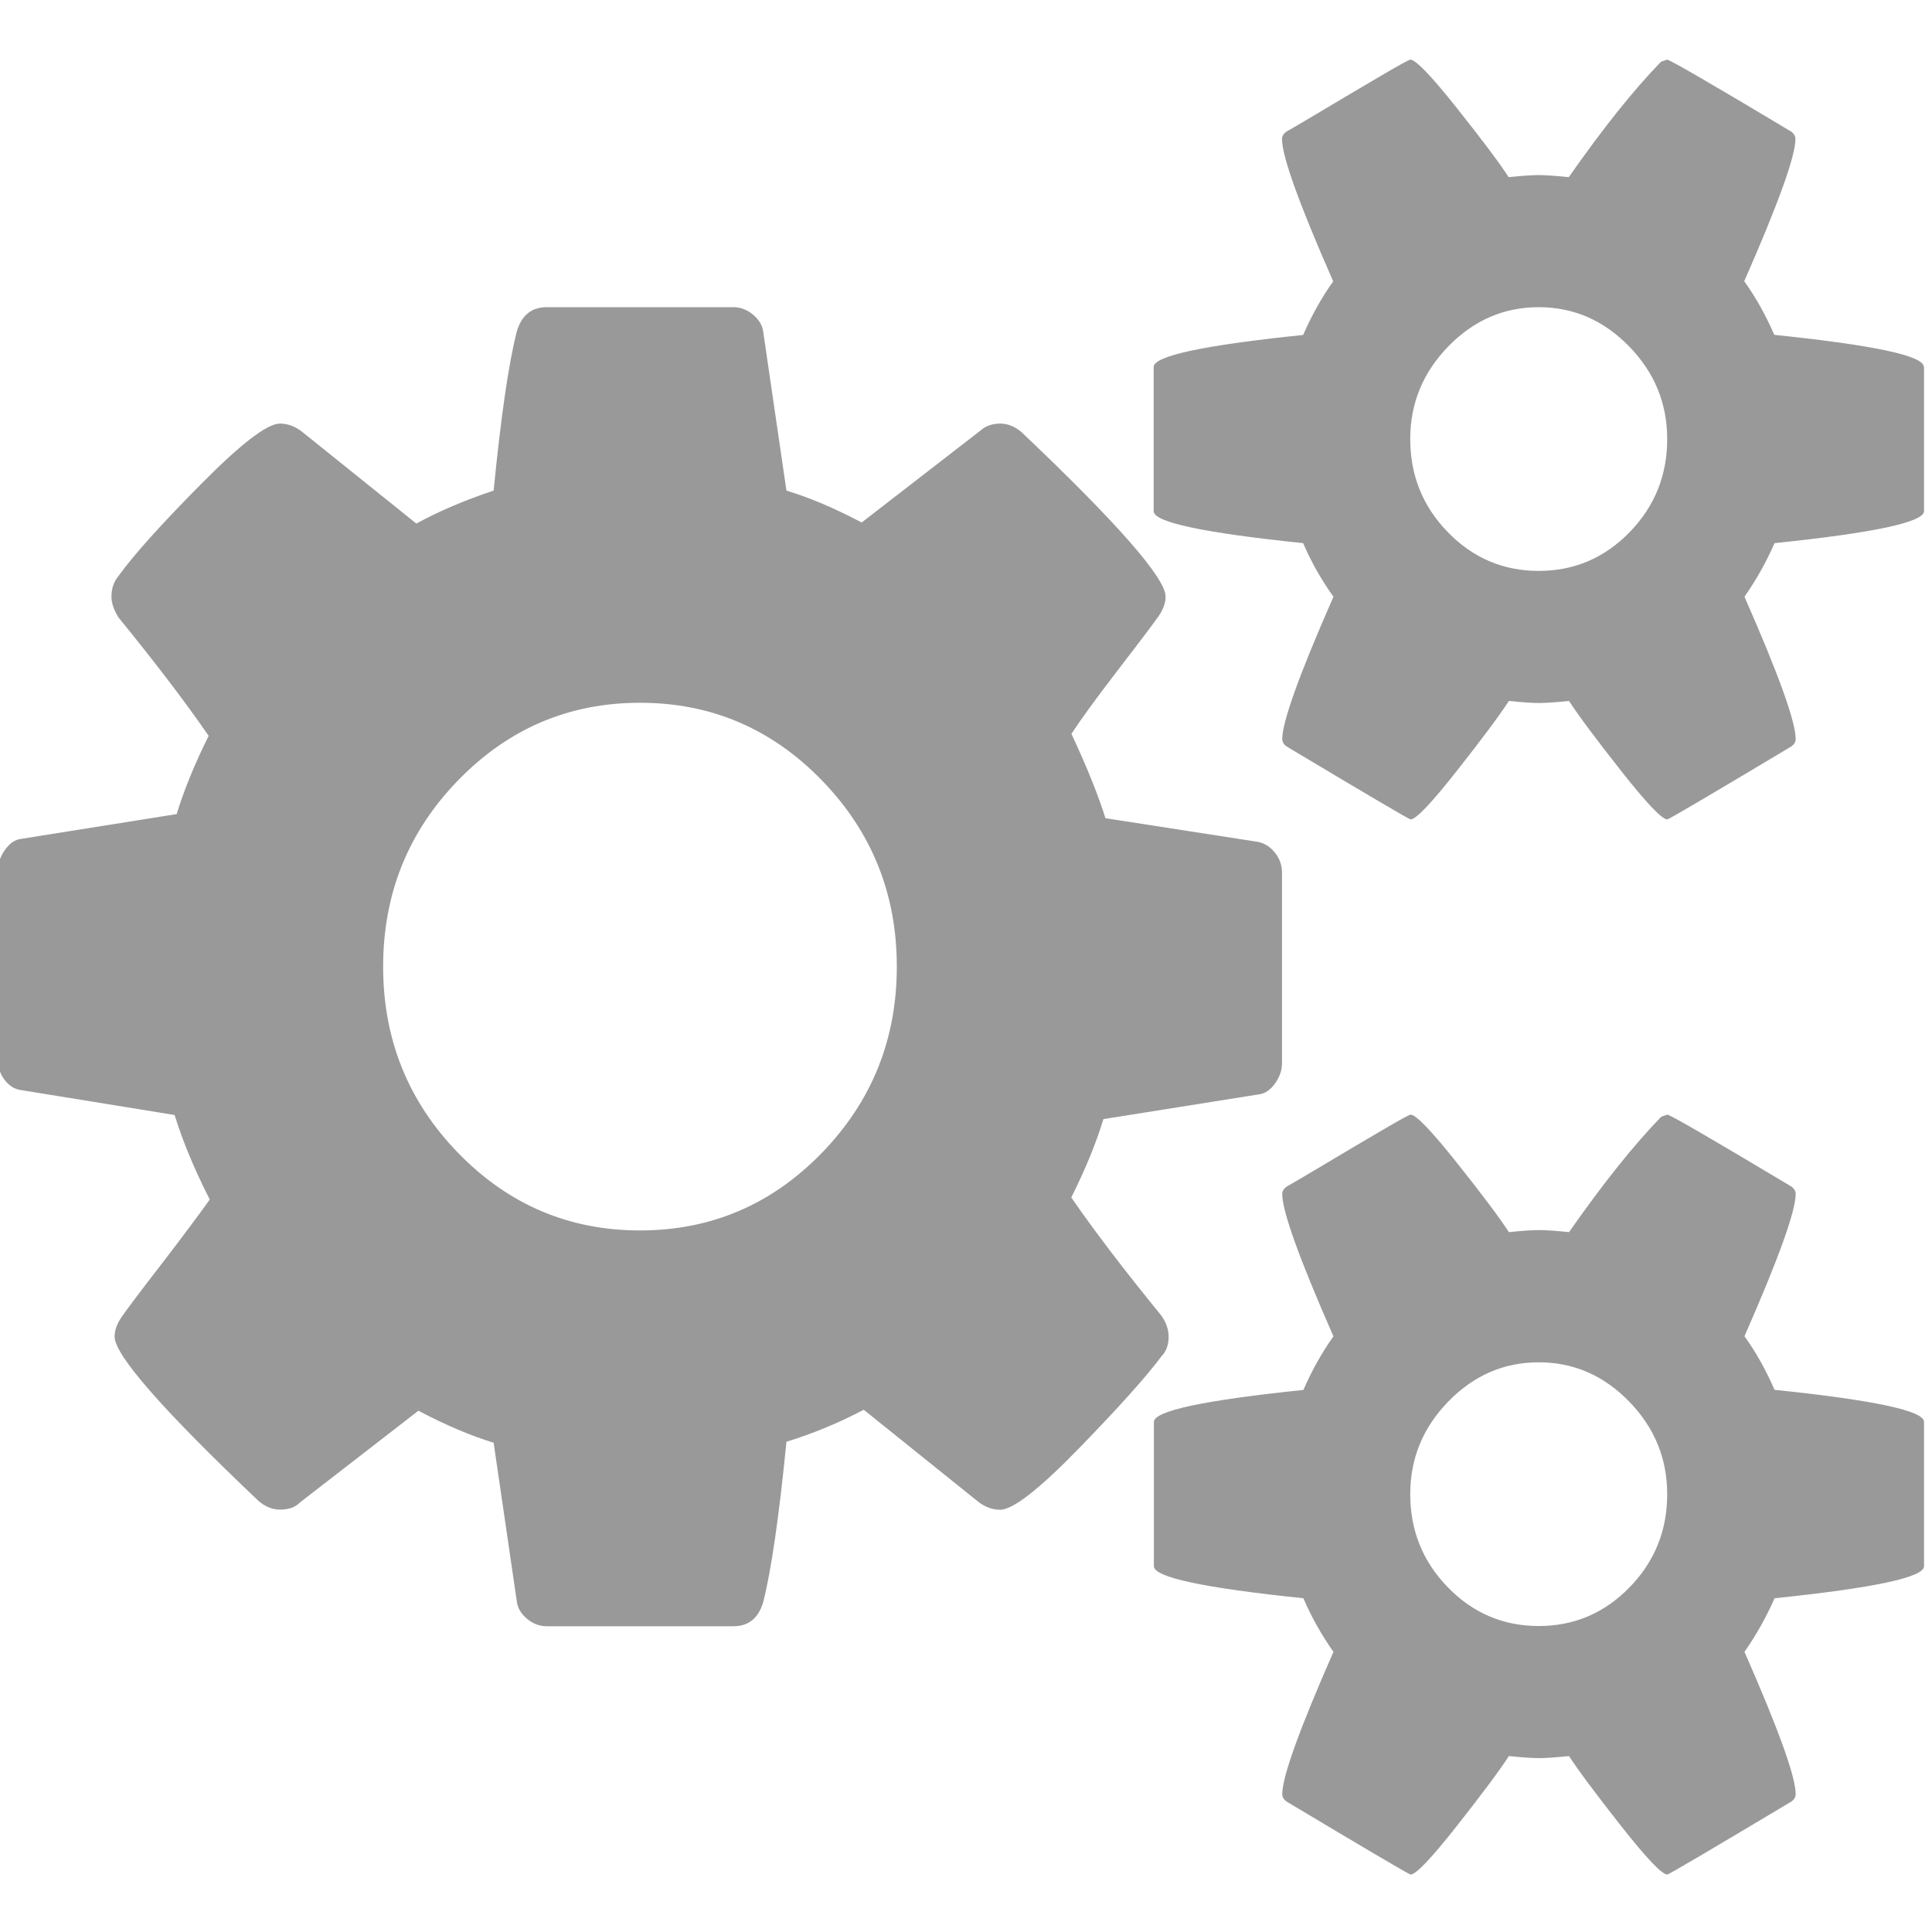
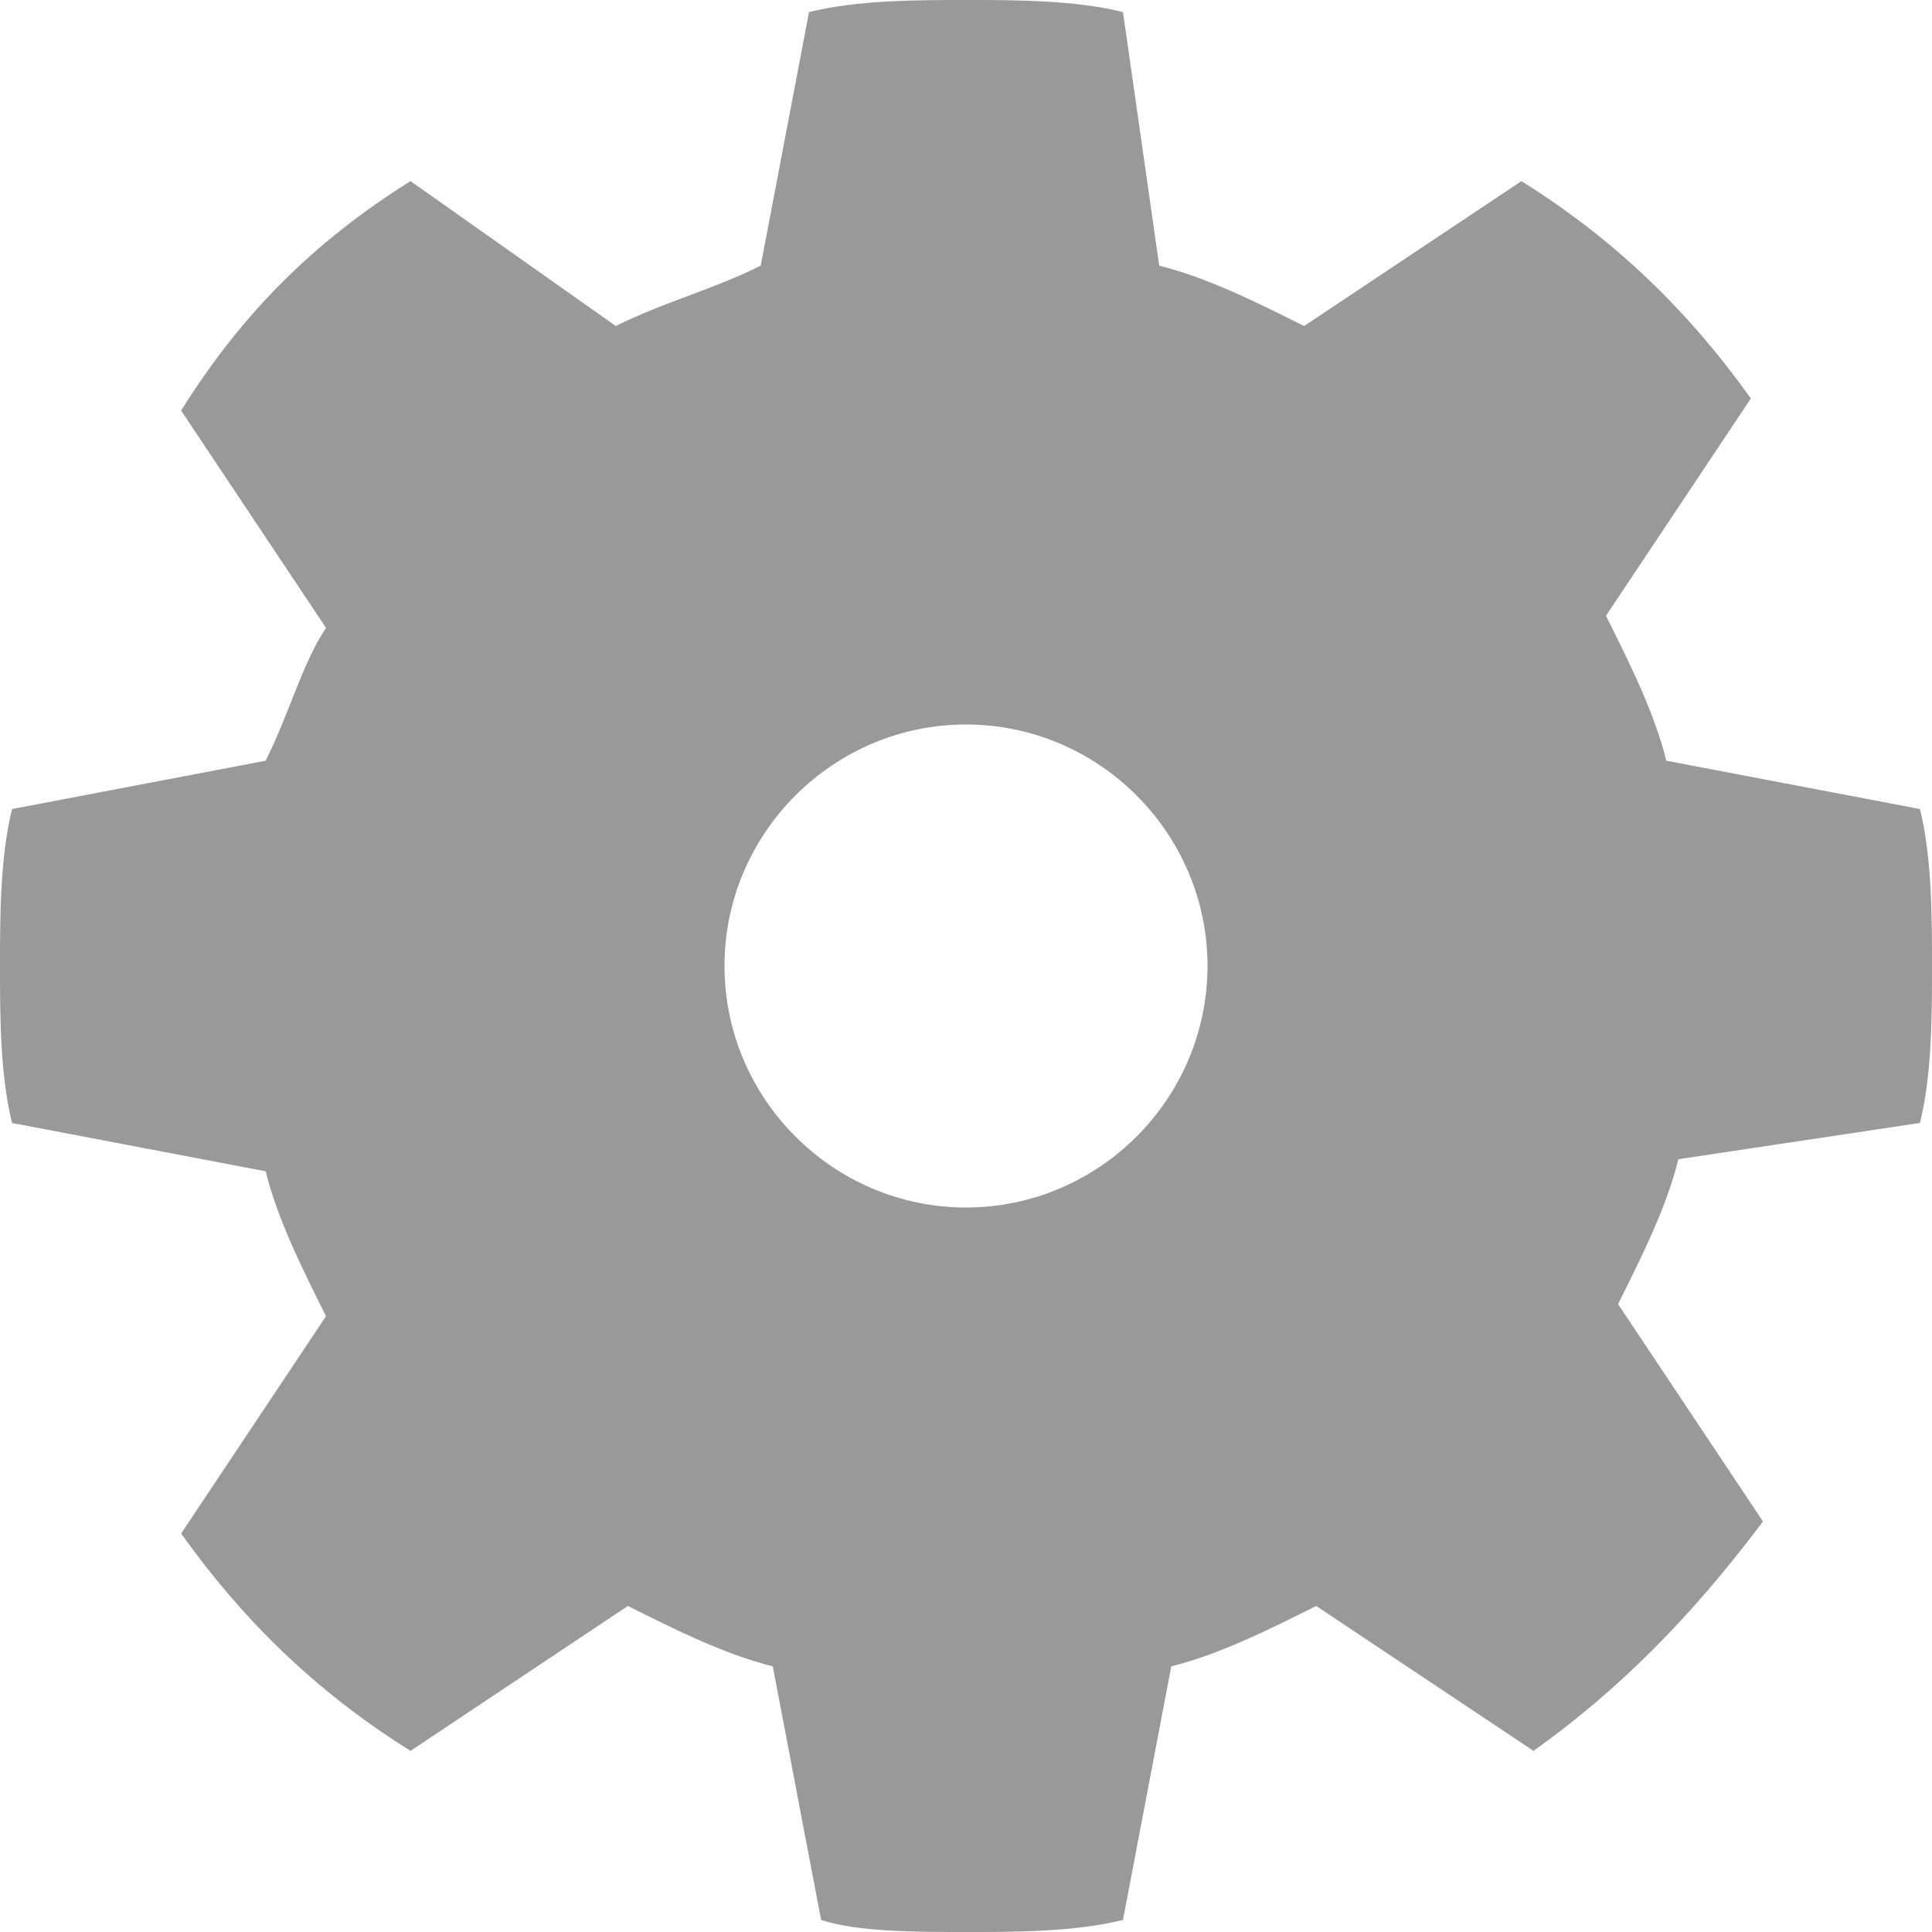
- <svg xmlns="http://www.w3.org/2000/svg" width="16" height="16" viewBox="0 0 16 16" id="svg2" version="1.1">
-   <defs id="defs8" />
-   <path d="m 7.427,8.005 q 0,-0.905 -0.623,-1.545 -0.623,-0.64 -1.504,-0.64 -0.881,0 -1.504,0.64 -0.623,0.64 -0.623,1.545 0,0.905 0.623,1.545 0.623,0.64 1.504,0.64 0.881,0 1.504,-0.64 Q 7.427,8.91 7.427,8.005 Z M 13.807,12.374 q 0,-0.444 -0.316,-0.768 -0.316,-0.324 -0.748,-0.324 -0.432,0 -0.748,0.324 -0.316,0.324 -0.316,0.768 0,0.452 0.312,0.772 0.312,0.32 0.752,0.32 0.44,0 0.752,-0.32 0.312,-0.32 0.312,-0.772 z m 0,-8.738 q 0,-0.444 -0.316,-0.768 -0.316,-0.324 -0.748,-0.324 -0.432,0 -0.748,0.324 -0.316,0.324 -0.316,0.768 0,0.452 0.312,0.772 0.312,0.32 0.752,0.32 0.44,0 0.752,-0.32 0.312,-0.32 0.312,-0.772 z m -3.19,3.592 0,1.579 q 0,0.085 -0.058,0.166 -0.058,0.081 -0.133,0.09 L 9.138,9.268 q -0.091,0.299 -0.266,0.649 0.282,0.41 0.748,0.981 0.058,0.085 0.058,0.171 0,0.102 -0.058,0.162 -0.191,0.256 -0.685,0.764 -0.494,0.508 -0.652,0.508 -0.091,0 -0.174,-0.06 L 7.153,11.675 q -0.307,0.162 -0.64,0.265 -0.091,0.922 -0.191,1.323 -0.058,0.205 -0.249,0.205 l -1.545,0 q -0.091,0 -0.166,-0.064 -0.075,-0.064 -0.083,-0.149 L 4.088,11.948 Q 3.805,11.862 3.465,11.683 l -0.98,0.759 q -0.058,0.06 -0.166,0.06 -0.091,0 -0.174,-0.068 -1.196,-1.135 -1.196,-1.365 0,-0.077 0.058,-0.162 0.083,-0.119 0.341,-0.452 Q 1.604,10.121 1.737,9.934 1.546,9.558 1.446,9.234 L 0.183,9.029 Q 0.1,9.021 0.042,8.948 -0.016,8.876 -0.016,8.782 l 0,-1.579 q 0,-0.085 0.058,-0.166 0.058,-0.081 0.133,-0.09 L 1.463,6.742 Q 1.554,6.444 1.728,6.094 1.446,5.684 0.981,5.113 0.923,5.019 0.923,4.942 q 0,-0.102 0.058,-0.171 Q 1.164,4.515 1.662,4.012 2.16,3.508 2.318,3.508 q 0.091,0 0.174,0.06 L 3.448,4.336 Q 3.73,4.182 4.088,4.063 4.179,3.141 4.279,2.749 4.337,2.544 4.528,2.544 l 1.545,0 q 0.091,0 0.166,0.064 0.075,0.064 0.083,0.149 l 0.191,1.306 Q 6.796,4.148 7.136,4.327 L 8.117,3.568 q 0.066,-0.06 0.166,-0.06 0.091,0 0.174,0.068 1.196,1.135 1.196,1.365 0,0.077 -0.058,0.162 Q 9.496,5.241 9.246,5.565 8.997,5.889 8.873,6.077 9.064,6.486 9.155,6.776 l 1.263,0.196 q 0.083,0.017 0.141,0.09 0.058,0.073 0.058,0.166 z m 5.317,4.548 0,1.195 q 0,0.137 -1.238,0.265 -0.1,0.23 -0.249,0.444 0.424,0.964 0.424,1.178 0,0.034 -0.033,0.06 -1.013,0.606 -1.03,0.606 -0.066,0 -0.382,-0.401 -0.316,-0.401 -0.432,-0.58 -0.166,0.017 -0.249,0.017 -0.083,0 -0.249,-0.017 -0.116,0.179 -0.432,0.58 -0.316,0.401 -0.382,0.401 -0.017,0 -1.03,-0.606 -0.033,-0.026 -0.033,-0.06 0,-0.213 0.424,-1.178 -0.15,-0.213 -0.249,-0.444 -1.238,-0.128 -1.238,-0.265 l 0,-1.195 q 0,-0.137 1.238,-0.265 0.108,-0.247 0.249,-0.444 -0.424,-0.964 -0.424,-1.178 0,-0.034 0.033,-0.06 0.033,-0.017 0.291,-0.171 0.258,-0.154 0.49,-0.29 0.233,-0.137 0.249,-0.137 0.066,0 0.382,0.397 0.316,0.397 0.432,0.576 0.166,-0.017 0.249,-0.017 0.083,0 0.249,0.017 0.424,-0.606 0.764,-0.956 l 0.05,-0.017 q 0.033,0 1.03,0.597 0.033,0.026 0.033,0.06 0,0.213 -0.424,1.178 0.141,0.196 0.249,0.444 1.238,0.128 1.238,0.265 z m 0,-8.738 0,1.195 q 0,0.137 -1.238,0.265 -0.1,0.23 -0.249,0.444 0.424,0.964 0.424,1.178 0,0.034 -0.033,0.06 -1.013,0.606 -1.03,0.606 -0.066,0 -0.382,-0.401 -0.316,-0.401 -0.432,-0.58 -0.166,0.017 -0.249,0.017 -0.083,0 -0.249,-0.017 -0.116,0.179 -0.432,0.58 -0.316,0.401 -0.382,0.401 -0.017,0 -1.03,-0.606 -0.033,-0.026 -0.033,-0.06 0,-0.213 0.424,-1.178 Q 10.891,4.729 10.792,4.498 9.554,4.37 9.554,4.234 l 0,-1.195 q 0,-0.137 1.238,-0.265 0.108,-0.247 0.249,-0.444 -0.424,-0.964 -0.424,-1.178 0,-0.034 0.033,-0.06 0.033,-0.017 0.291,-0.171 0.258,-0.154 0.49,-0.29 0.233,-0.137 0.249,-0.137 0.066,0 0.382,0.397 0.316,0.397 0.432,0.576 0.166,-0.017 0.249,-0.017 0.083,0 0.249,0.017 0.424,-0.606 0.764,-0.956 l 0.05,-0.017 q 0.033,0 1.03,0.597 0.033,0.026 0.033,0.06 0,0.213 -0.424,1.178 0.141,0.196 0.249,0.444 1.238,0.128 1.238,0.265 z" id="path4" style="fill:#999;fill-opacity:1" />
+ <svg xmlns="http://www.w3.org/2000/svg" width="16" height="16" viewBox="0 0 16 16" preserveAspectRatio="xMinYMid meet" overflow="visible">
+   <path d="M15.9 9.3c.1-.4.1-.9.1-1.3s0-.9-.1-1.3l-2.1-.4c-.1-.4-.3-.8-.5-1.2l1.2-1.8c-.5-.7-1.1-1.3-1.9-1.8l-1.8 1.2c-.4-.2-.8-.4-1.2-.5L9.3.1C8.9 0 8.4 0 8 0s-.9 0-1.3.1l-.4 2.1c-.4.2-.8.3-1.2.5L3.4 1.5C2.6 2 2 2.6 1.5 3.4l1.2 1.8c-.2.3-.3.7-.5 1.1l-2.1.4C0 7.1 0 7.6 0 8s0 .9.1 1.3l2.1.4c.1.4.3.8.5 1.2l-1.2 1.8c.5.7 1.1 1.3 1.9 1.8l1.8-1.2c.4.2.8.4 1.2.5l.4 2.1c.3.1.8.1 1.2.1s.9 0 1.3-.1l.4-2.1c.4-.1.8-.3 1.2-.5l1.8 1.2c.7-.5 1.3-1.1 1.9-1.9l-1.2-1.8c.2-.4.4-.8.5-1.2l2-.3zM8 10c-1.1 0-2-.9-2-2s.9-2 2-2 2 .9 2 2-.9 2-2 2z" fill="#999" />
</svg>
